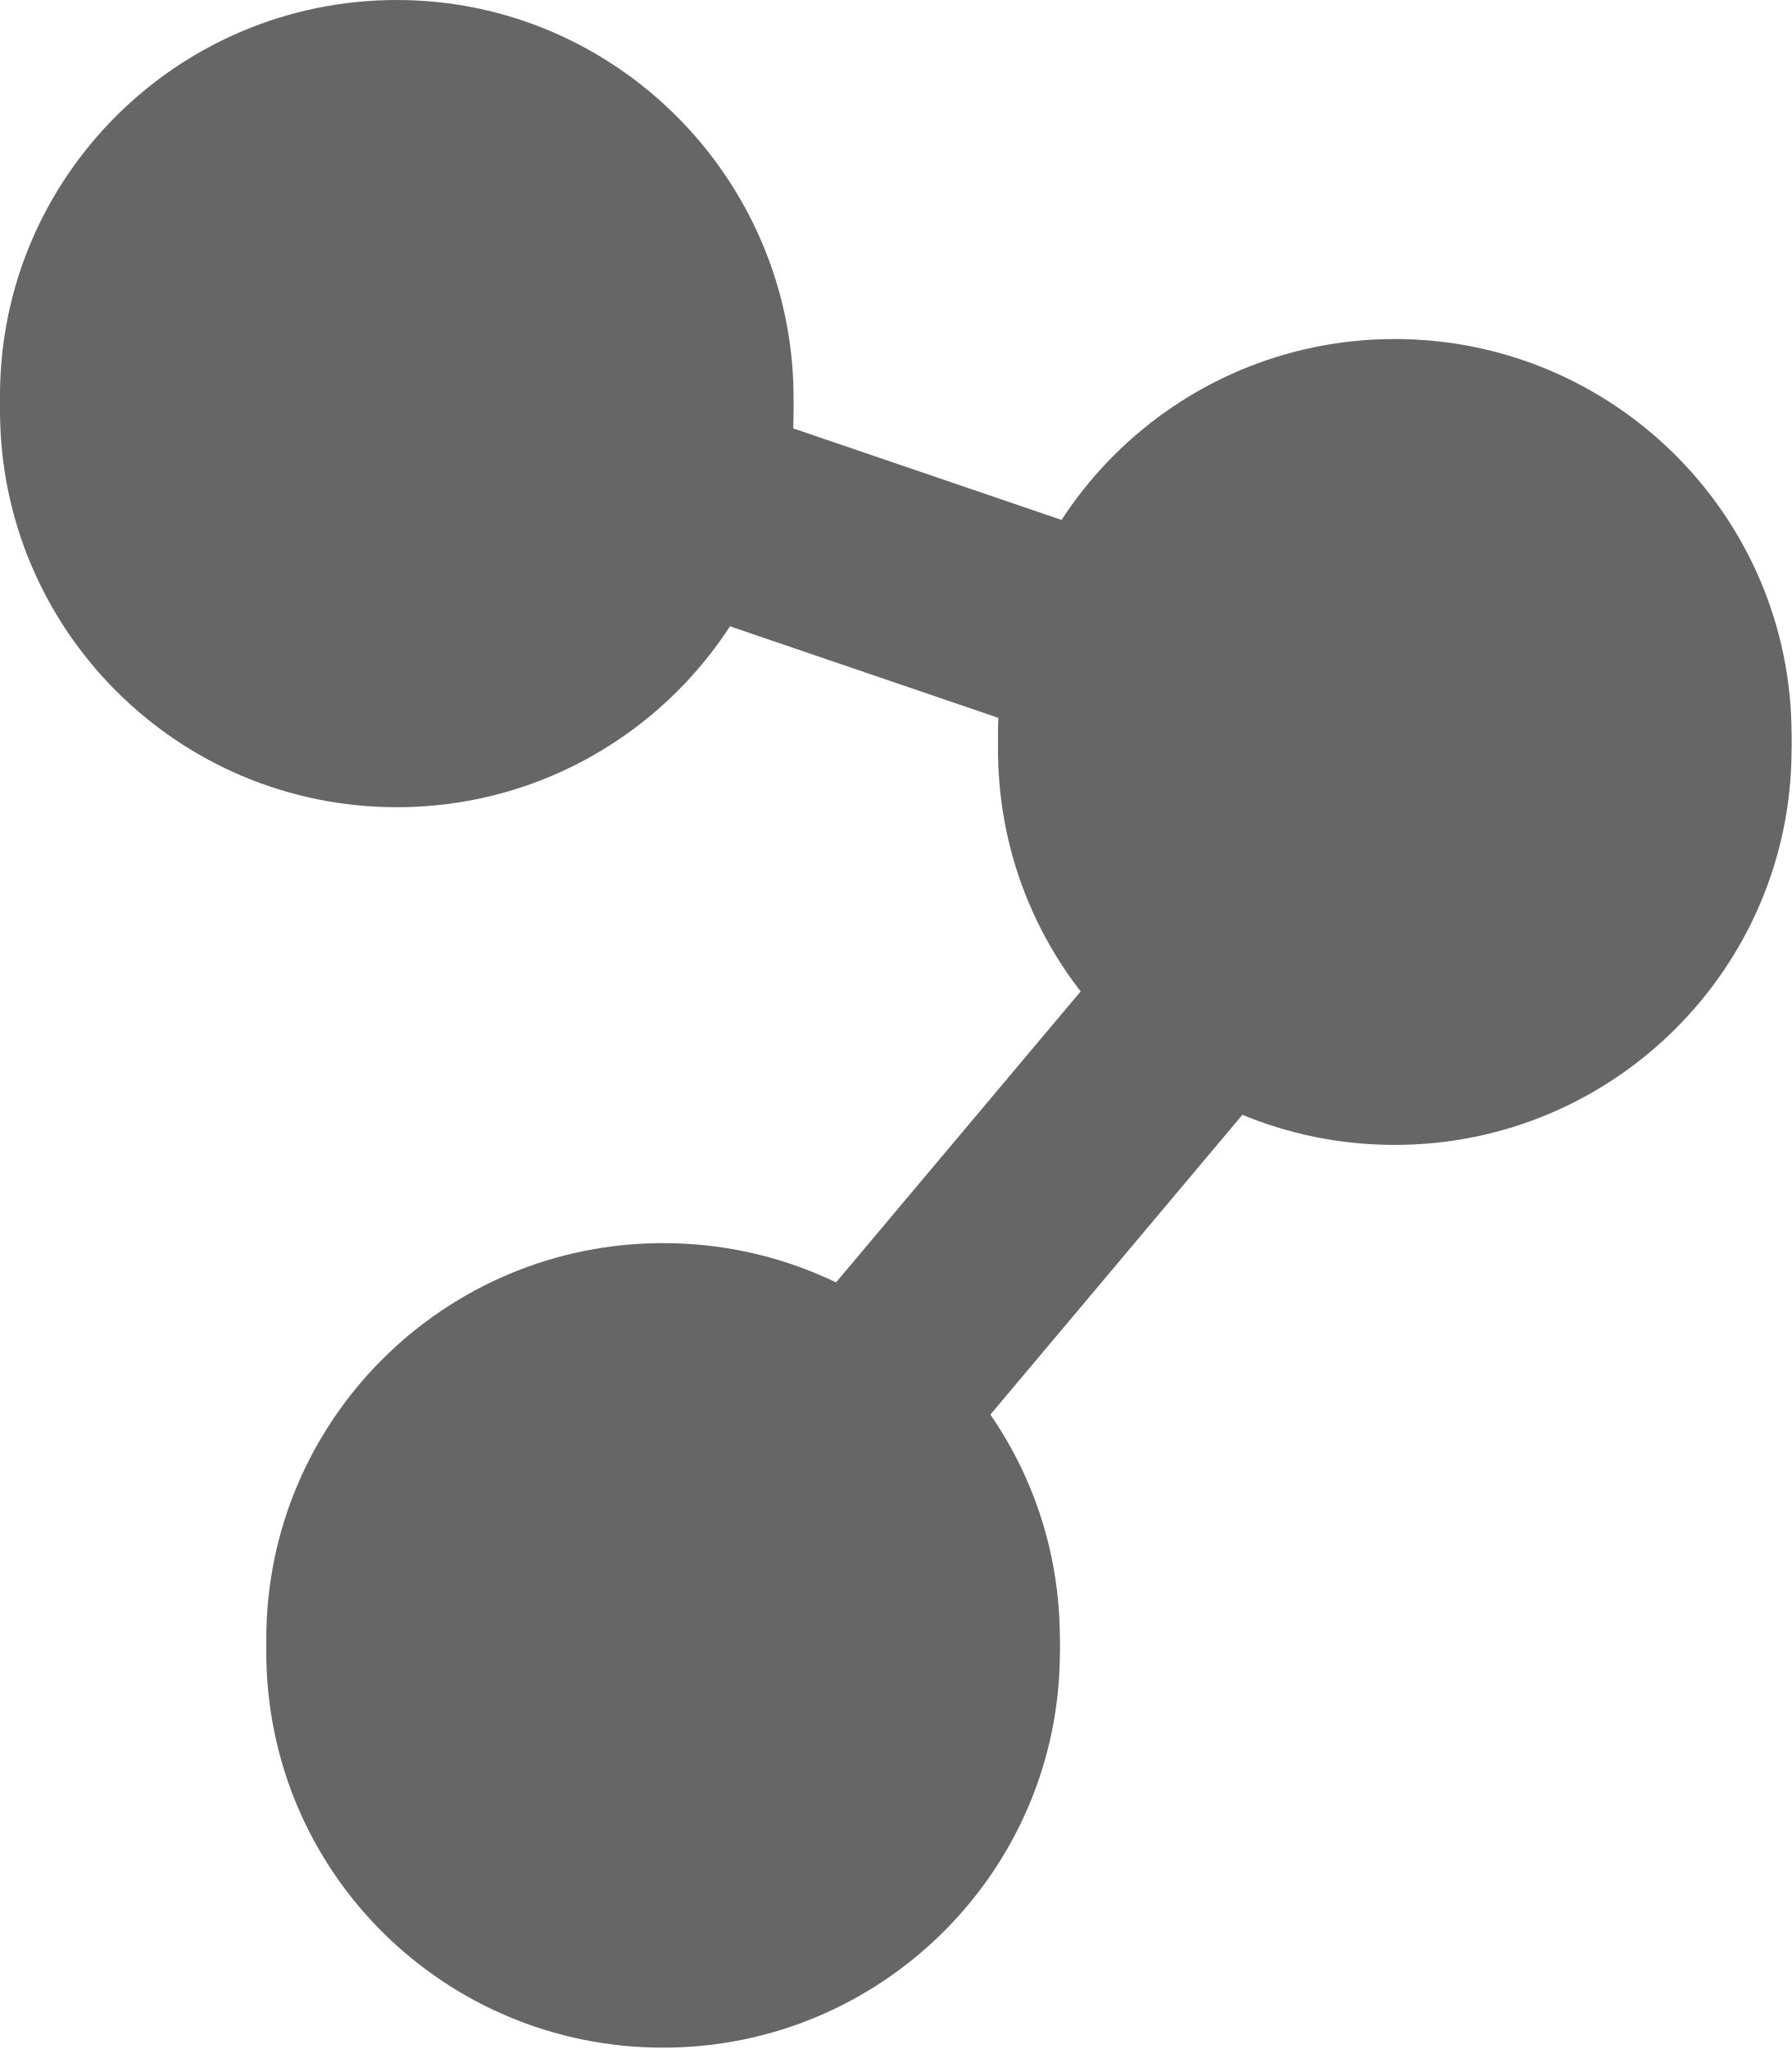
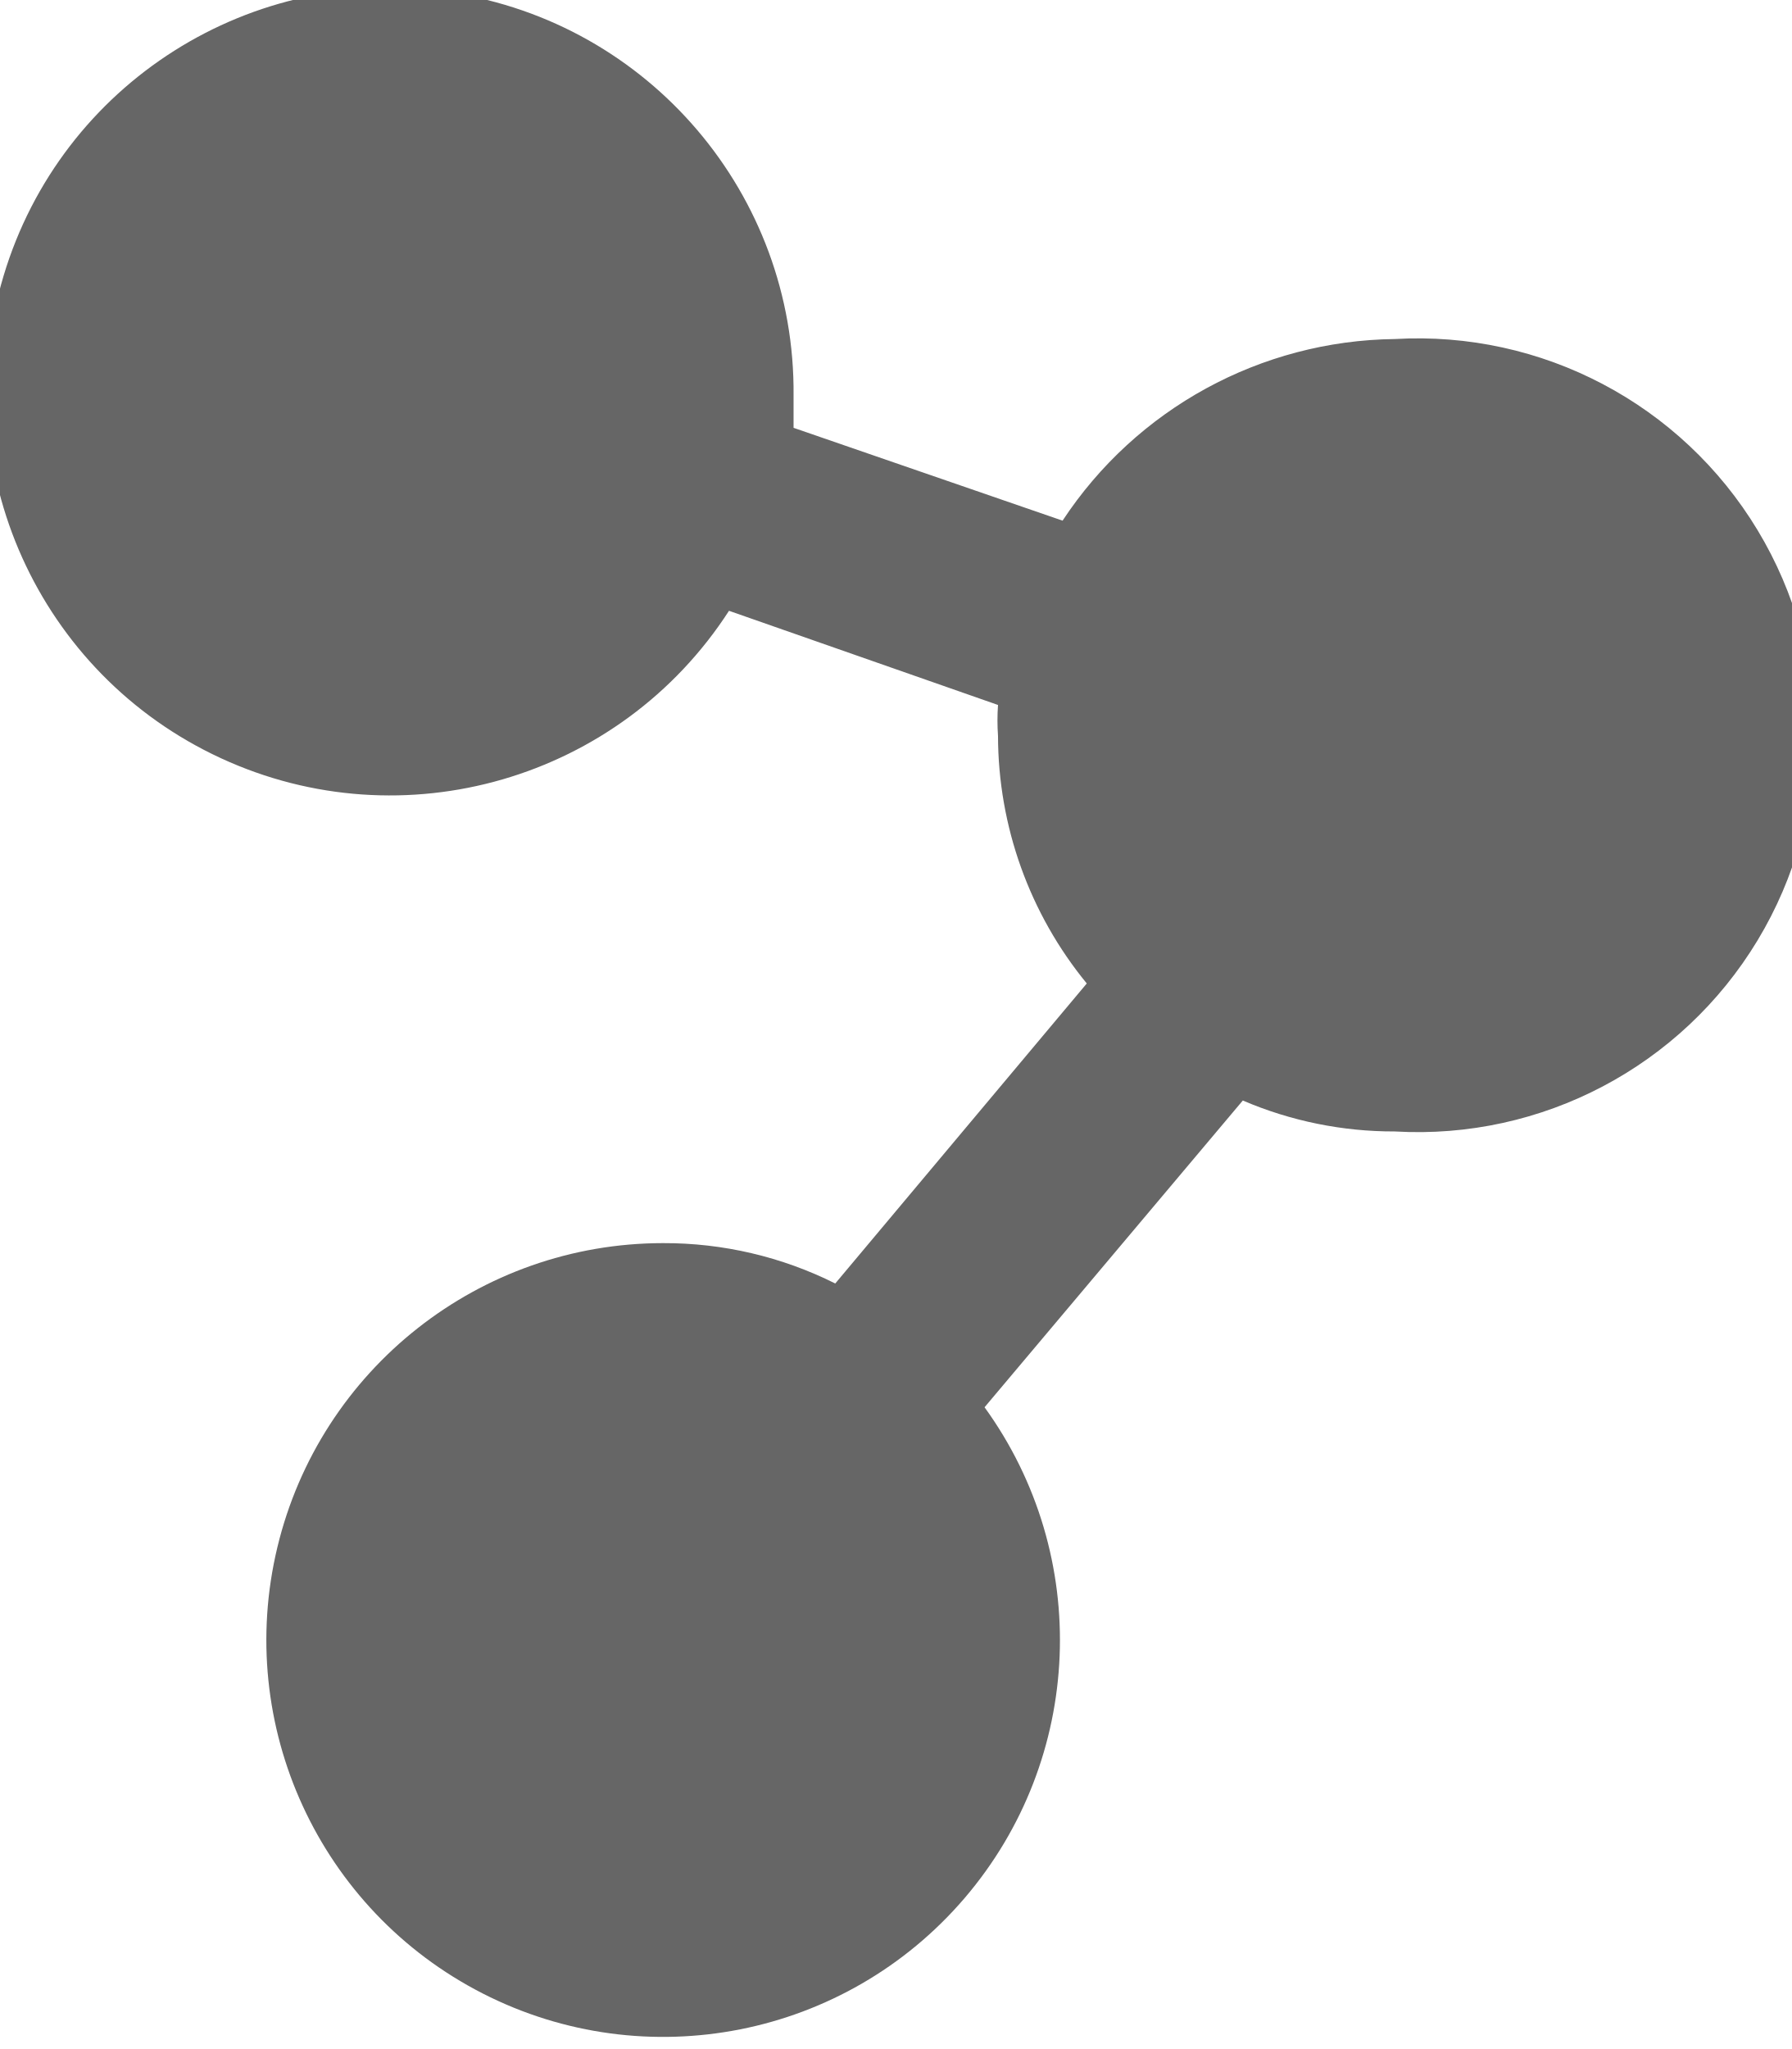
- <svg xmlns="http://www.w3.org/2000/svg" version="1.1" id="Layer_1" x="0px" y="0px" viewBox="0 0 13.32 15.23" style="enable-background:new 0 0 13.32 15.23;" xml:space="preserve">
-   <style type="text/css">
- 	.st0{fill:#666666;stroke:#666666;stroke-width:1.44;stroke-miterlimit:10;}
- 	.st1{fill:#666666;}
- </style>
-   <g>
-     <line class="st0" x1="2.95" y1="3.05" x2="10.37" y2="5.58" />
-     <line class="st0" x1="4.93" y1="12.29" x2="10.37" y2="5.82" />
-     <g>
-       <path class="st1" d="M2.95,5.5C1.6,5.5,0.5,4.4,0.5,3.05c0-1.35,1.1-2.44,2.45-2.44s2.44,1.1,2.44,2.44    C5.39,4.4,4.29,5.5,2.95,5.5z" />
-       <path class="st1" d="M2.95,1.11c1.07,0,1.95,0.87,1.95,1.94S4.02,5,2.95,5S1,4.13,1,3.05S1.87,1.11,2.95,1.11 M2.95,0.11    C1.32,0.11,0,1.43,0,3.05C0,4.68,1.32,6,2.95,6s2.95-1.32,2.95-2.94C5.89,1.43,4.57,0.11,2.95,0.11L2.95,0.11z" />
-     </g>
-     <g>
-       <path class="st1" d="M4.93,14.73c-1.35,0-2.44-1.1-2.44-2.44c0-1.35,1.1-2.45,2.44-2.45s2.45,1.1,2.45,2.45    C7.38,13.64,6.28,14.73,4.93,14.73z" />
-       <path class="st1" d="M4.93,10.34c1.07,0,1.95,0.87,1.95,1.94s-0.87,1.94-1.95,1.94s-1.95-0.87-1.95-1.94S3.86,10.34,4.93,10.34     M4.93,9.34c-1.63,0-2.95,1.32-2.95,2.94c0,1.63,1.32,2.94,2.95,2.94s2.95-1.32,2.95-2.94C7.88,10.66,6.56,9.34,4.93,9.34    L4.93,9.34z" />
-     </g>
-     <g>
-       <path class="st1" d="M10.37,8.02c-1.35,0-2.44-1.1-2.44-2.44c0-1.35,1.1-2.44,2.44-2.44c1.35,0,2.45,1.1,2.45,2.44    C12.82,6.93,11.72,8.02,10.37,8.02z" />
-       <path class="st1" d="M10.37,3.63c1.07,0,1.95,0.87,1.95,1.94s-0.87,1.94-1.95,1.94S8.43,6.65,8.43,5.58S9.3,3.63,10.37,3.63     M10.37,2.63c-1.63,0-2.95,1.32-2.95,2.94c0,1.63,1.32,2.94,2.95,2.94s2.95-1.32,2.95-2.94C13.32,3.95,12,2.63,10.37,2.63    L10.37,2.63z" />
-     </g>
-   </g>
-   <g>
-     <line class="st0" x1="2.95" y1="2.94" x2="10.37" y2="5.47" />
-     <line class="st0" x1="4.93" y1="12.18" x2="10.37" y2="5.71" />
-     <g>
-       <path class="st1" d="M2.95,5.39c-1.35,0-2.45-1.1-2.45-2.44C0.5,1.6,1.6,0.5,2.95,0.5s2.44,1.1,2.44,2.44    C5.39,4.29,4.29,5.39,2.95,5.39z" />
-       <path class="st1" d="M2.95,1c1.07,0,1.95,0.87,1.95,1.94S4.02,4.89,2.95,4.89S1,4.02,1,2.94S1.87,1,2.95,1 M2.95,0    C1.32,0,0,1.32,0,2.94c0,1.63,1.32,2.94,2.95,2.94s2.95-1.32,2.95-2.94C5.89,1.32,4.57,0,2.95,0L2.95,0z" />
-     </g>
-     <g>
-       <path class="st1" d="M4.93,14.62c-1.35,0-2.44-1.1-2.44-2.44c0-1.35,1.1-2.45,2.44-2.45s2.45,1.1,2.45,2.45    C7.38,13.53,6.28,14.62,4.93,14.62z" />
-       <path class="st1" d="M4.93,10.24c1.07,0,1.95,0.87,1.95,1.94s-0.87,1.94-1.95,1.94s-1.95-0.87-1.95-1.94S3.86,10.24,4.93,10.24     M4.93,9.24c-1.63,0-2.95,1.32-2.95,2.94c0,1.63,1.32,2.94,2.95,2.94s2.95-1.32,2.95-2.94C7.88,10.55,6.56,9.24,4.93,9.24    L4.93,9.24z" />
-     </g>
-     <g>
-       <path class="st1" d="M10.37,7.91c-1.35,0-2.44-1.1-2.44-2.44s1.1-2.44,2.44-2.44c1.35,0,2.45,1.1,2.45,2.44S11.72,7.91,10.37,7.91    z" />
-       <path class="st1" d="M10.37,3.52c1.07,0,1.95,0.87,1.95,1.94s-0.87,1.94-1.95,1.94S8.43,6.54,8.43,5.47S9.3,3.52,10.37,3.52     M10.37,2.52c-1.63,0-2.95,1.32-2.95,2.94c0,1.63,1.32,2.94,2.95,2.94c1.63,0,2.95-1.32,2.95-2.94C13.32,3.84,12,2.52,10.37,2.52    L10.37,2.52z" />
-     </g>
-   </g>
+ <svg xmlns="http://www.w3.org/2000/svg" id="Layer_1" data-name="Layer 1" viewBox="0 0 13.32 15.23">
+   <defs>
+     <style>.cls-1{fill:#666;}</style>
+   </defs>
+   <path class="cls-1" d="M10.37,2.52A3,3,0,0,0,7.9,3.87l-2-.69c0-.08,0-.16,0-.24a3,3,0,1,0-.48,1.6l2,.7a1.64,1.64,0,0,0,0,.23,2.91,2.91,0,0,0,.66,1.84L6.21,9.54a2.84,2.84,0,0,0-1.28-.3,2.95,2.95,0,1,0,2.39,1.22L9.24,8.18a2.85,2.85,0,0,0,1.13.23,2.95,2.95,0,1,0,0-5.89Z" />
</svg>
